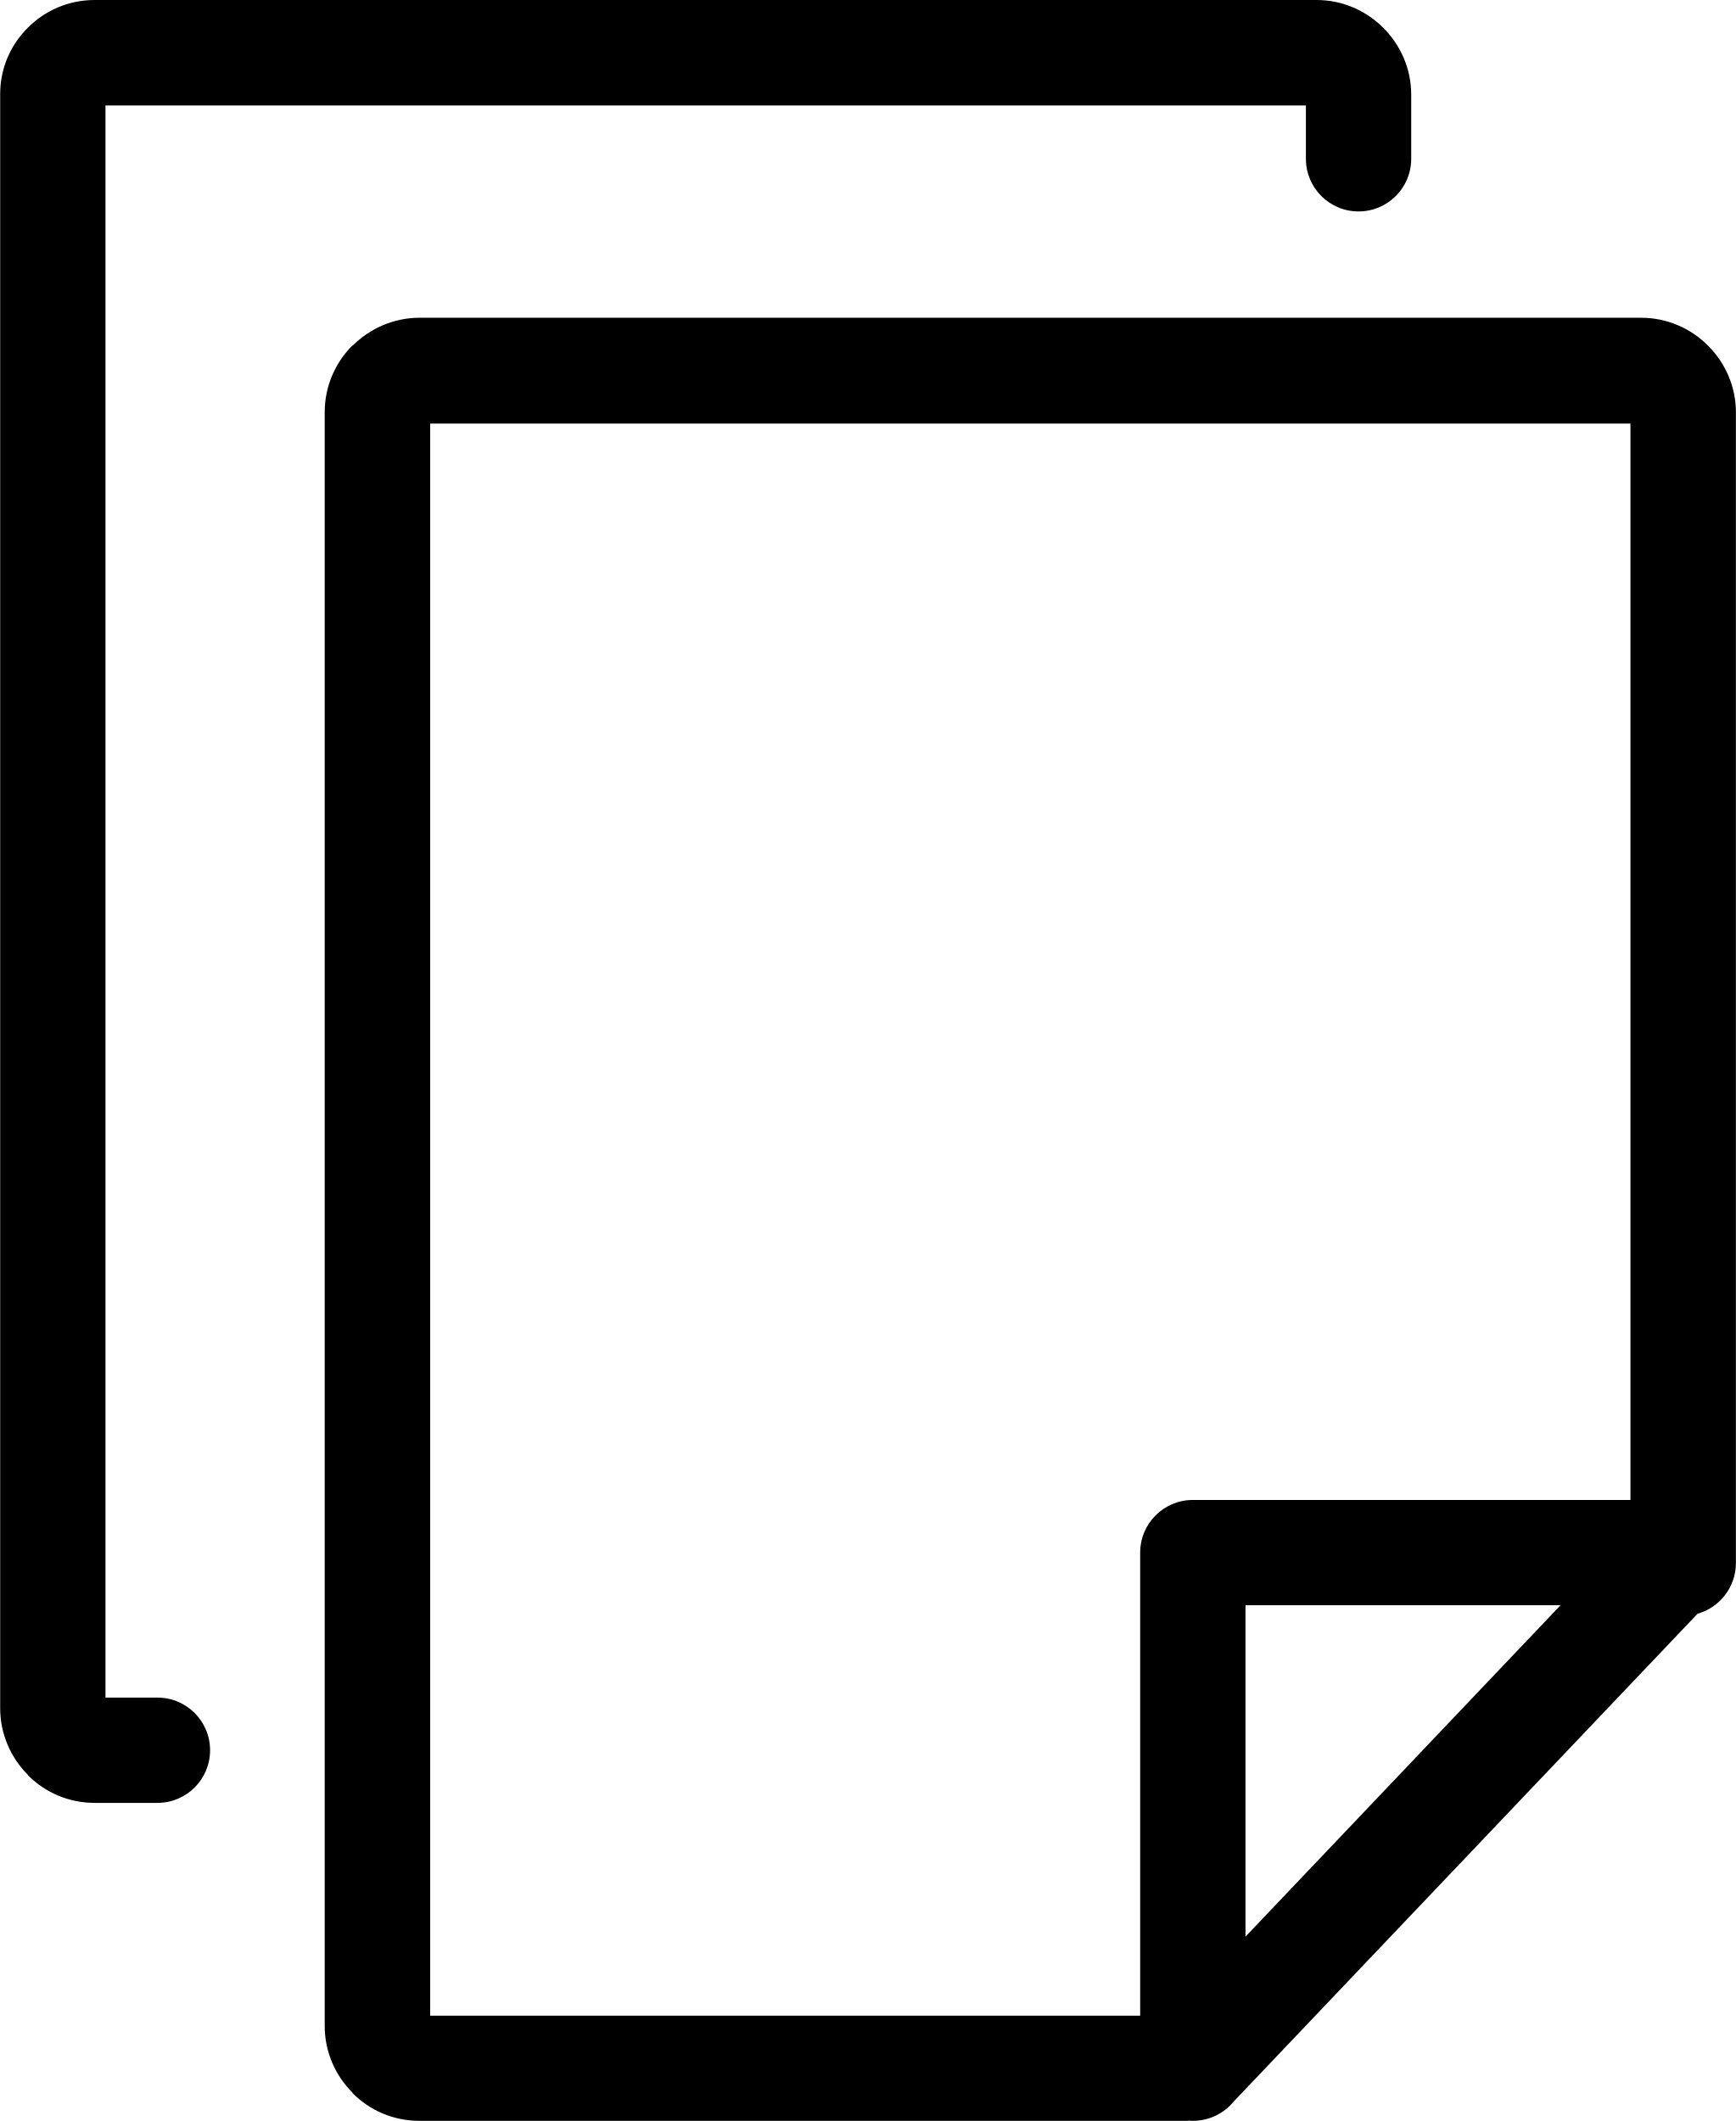
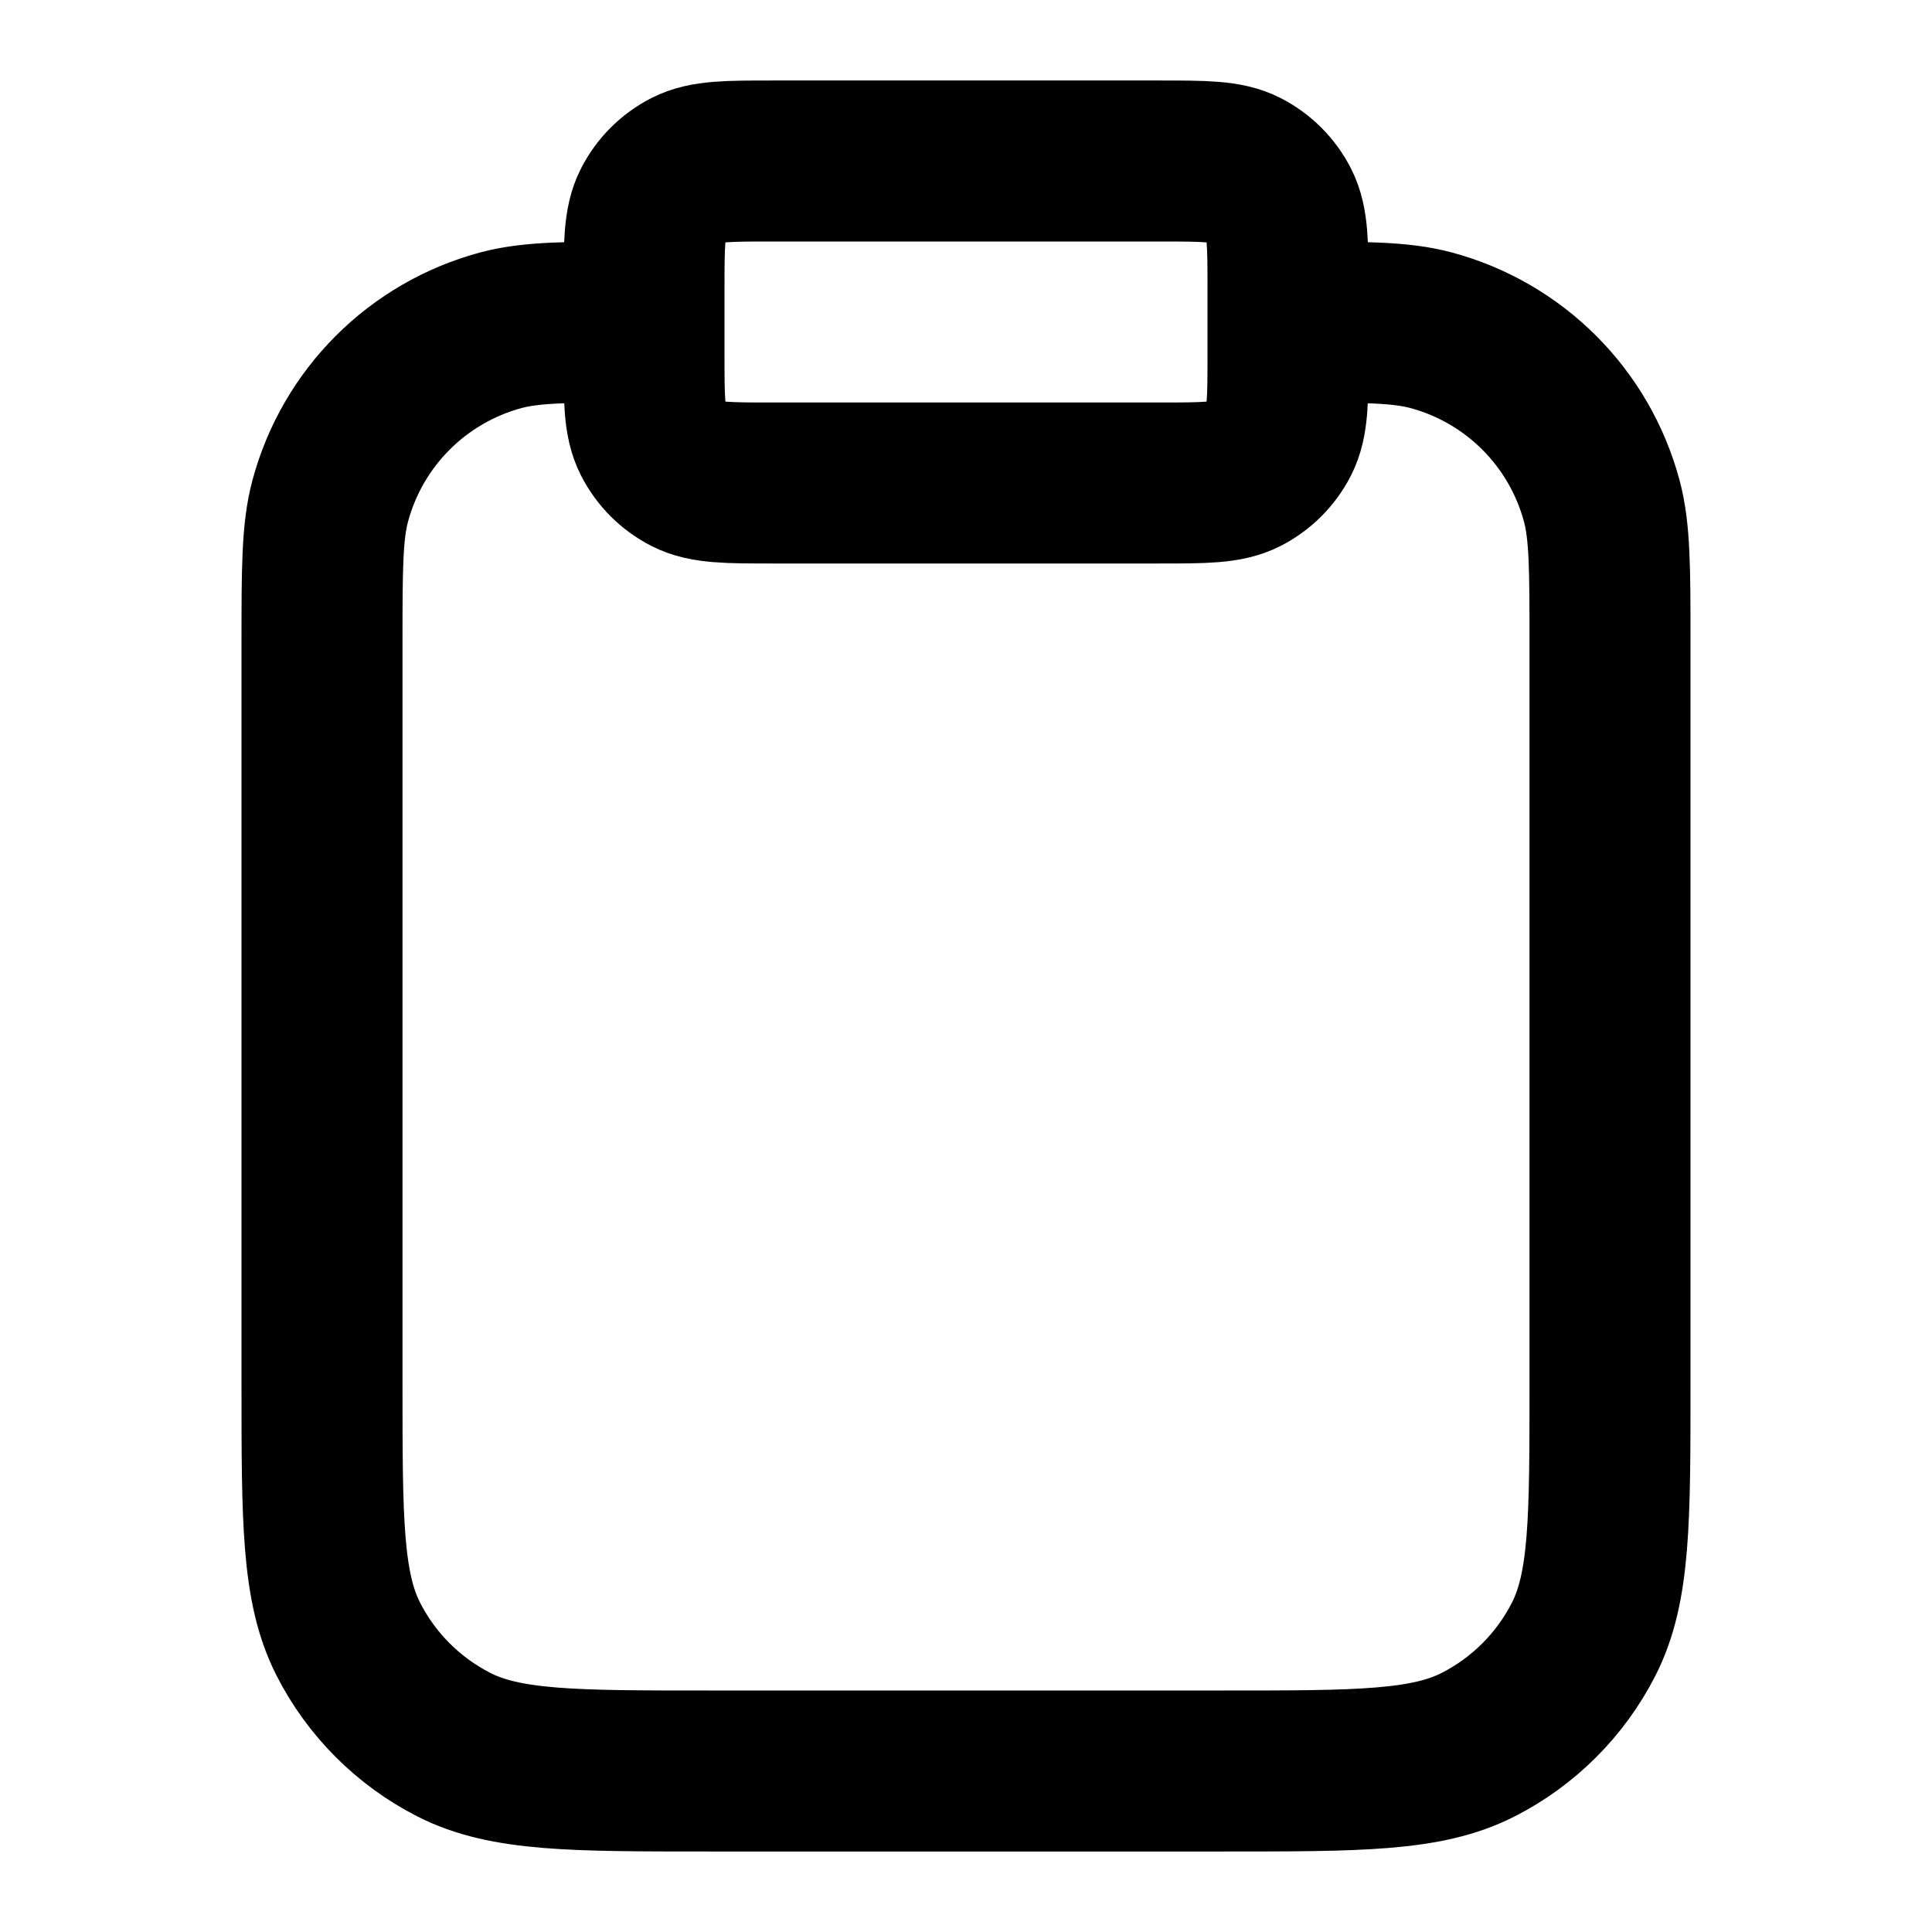
- <svg xmlns="http://www.w3.org/2000/svg" version="1.1" id="Layer_1" x="0px" y="0px" viewBox="0 0 100.56 122.88" style="enable-background:new 0 0 100.56 122.88" xml:space="preserve">
-   <g>
-     <path d="M72.15,112.2L90.4,93H72.15V112.2L72.15,112.2z M81.75,9.2c0,1.69-1.37,3.05-3.05,3.05c-1.69,0-3.05-1.37-3.05-3.05V6.11 H6.11v92.24h3.01c1.69,0,3.05,1.37,3.05,3.05c0,1.69-1.37,3.05-3.05,3.05H5.48c-1.51,0-2.88-0.61-3.87-1.61l0.01-0.01 c-1-1-1.61-2.37-1.61-3.87V5.48C0,3.97,0.61,2.6,1.61,1.61C2.6,0.61,3.97,0,5.48,0h70.79c1.5,0,2.87,0.62,3.86,1.61l0,0l0.01,0.01 c0.99,0.99,1.61,2.36,1.61,3.86V9.2L81.75,9.2z M100.56,90.55c0,1.4-0.94,2.58-2.22,2.94l-26.88,28.27 c-0.56,0.68-1.41,1.11-2.36,1.11c-0.06,0-0.12,0-0.19-0.01c-0.06,0-0.12,0.01-0.18,0.01H24.29c-1.51,0-2.88-0.61-3.87-1.61 l0.01-0.01l-0.01-0.01c-0.99-0.99-1.61-2.36-1.61-3.86v-93.5c0-1.51,0.62-2.88,1.61-3.87l0.01,0.01c1-0.99,2.37-1.61,3.86-1.61 h70.79c1.5,0,2.87,0.62,3.86,1.61l0,0l0.01,0.01c0.99,0.99,1.61,2.36,1.61,3.86V90.55L100.56,90.55z M94.45,86.9V24.54H24.92v92.24 h41.13V89.95c0-1.69,1.37-3.05,3.05-3.05H94.45L94.45,86.9z" />
-   </g>
+ <svg xmlns="http://www.w3.org/2000/svg" width="100%" height="100%" viewBox="0 0 24 24" fill="none">
+   <path d="M16 4C16.93 4 17.395 4 17.776 4.102C18.812 4.38 19.62 5.188 19.898 6.224C20 6.605 20 7.07 20 8V17.2C20 18.88 20 19.72 19.673 20.362C19.385 20.927 18.927 21.385 18.362 21.673C17.72 22 16.88 22 15.2 22H8.8C7.12 22 6.28 22 5.638 21.673C5.074 21.385 4.615 20.927 4.327 20.362C4 19.72 4 18.88 4 17.2V8C4 7.07 4 6.605 4.102 6.224C4.38 5.188 5.188 4.38 6.224 4.102C6.605 4 7.07 4 8 4M9.6 6H14.4C14.96 6 15.24 6 15.454 5.891C15.642 5.795 15.795 5.642 15.891 5.454C16 5.24 16 4.96 16 4.4V3.6C16 3.04 16 2.76 15.891 2.546C15.795 2.358 15.642 2.205 15.454 2.109C15.24 2 14.96 2 14.4 2H9.6C9.04 2 8.76 2 8.546 2.109C8.358 2.205 8.205 2.358 8.109 2.546C8 2.76 8 3.04 8 3.6V4.4C8 4.96 8 5.24 8.109 5.454C8.205 5.642 8.358 5.795 8.546 5.891C8.76 6 9.04 6 9.6 6Z" stroke="currentColor" stroke-width="2" stroke-linecap="round" stroke-linejoin="round" />
</svg>
